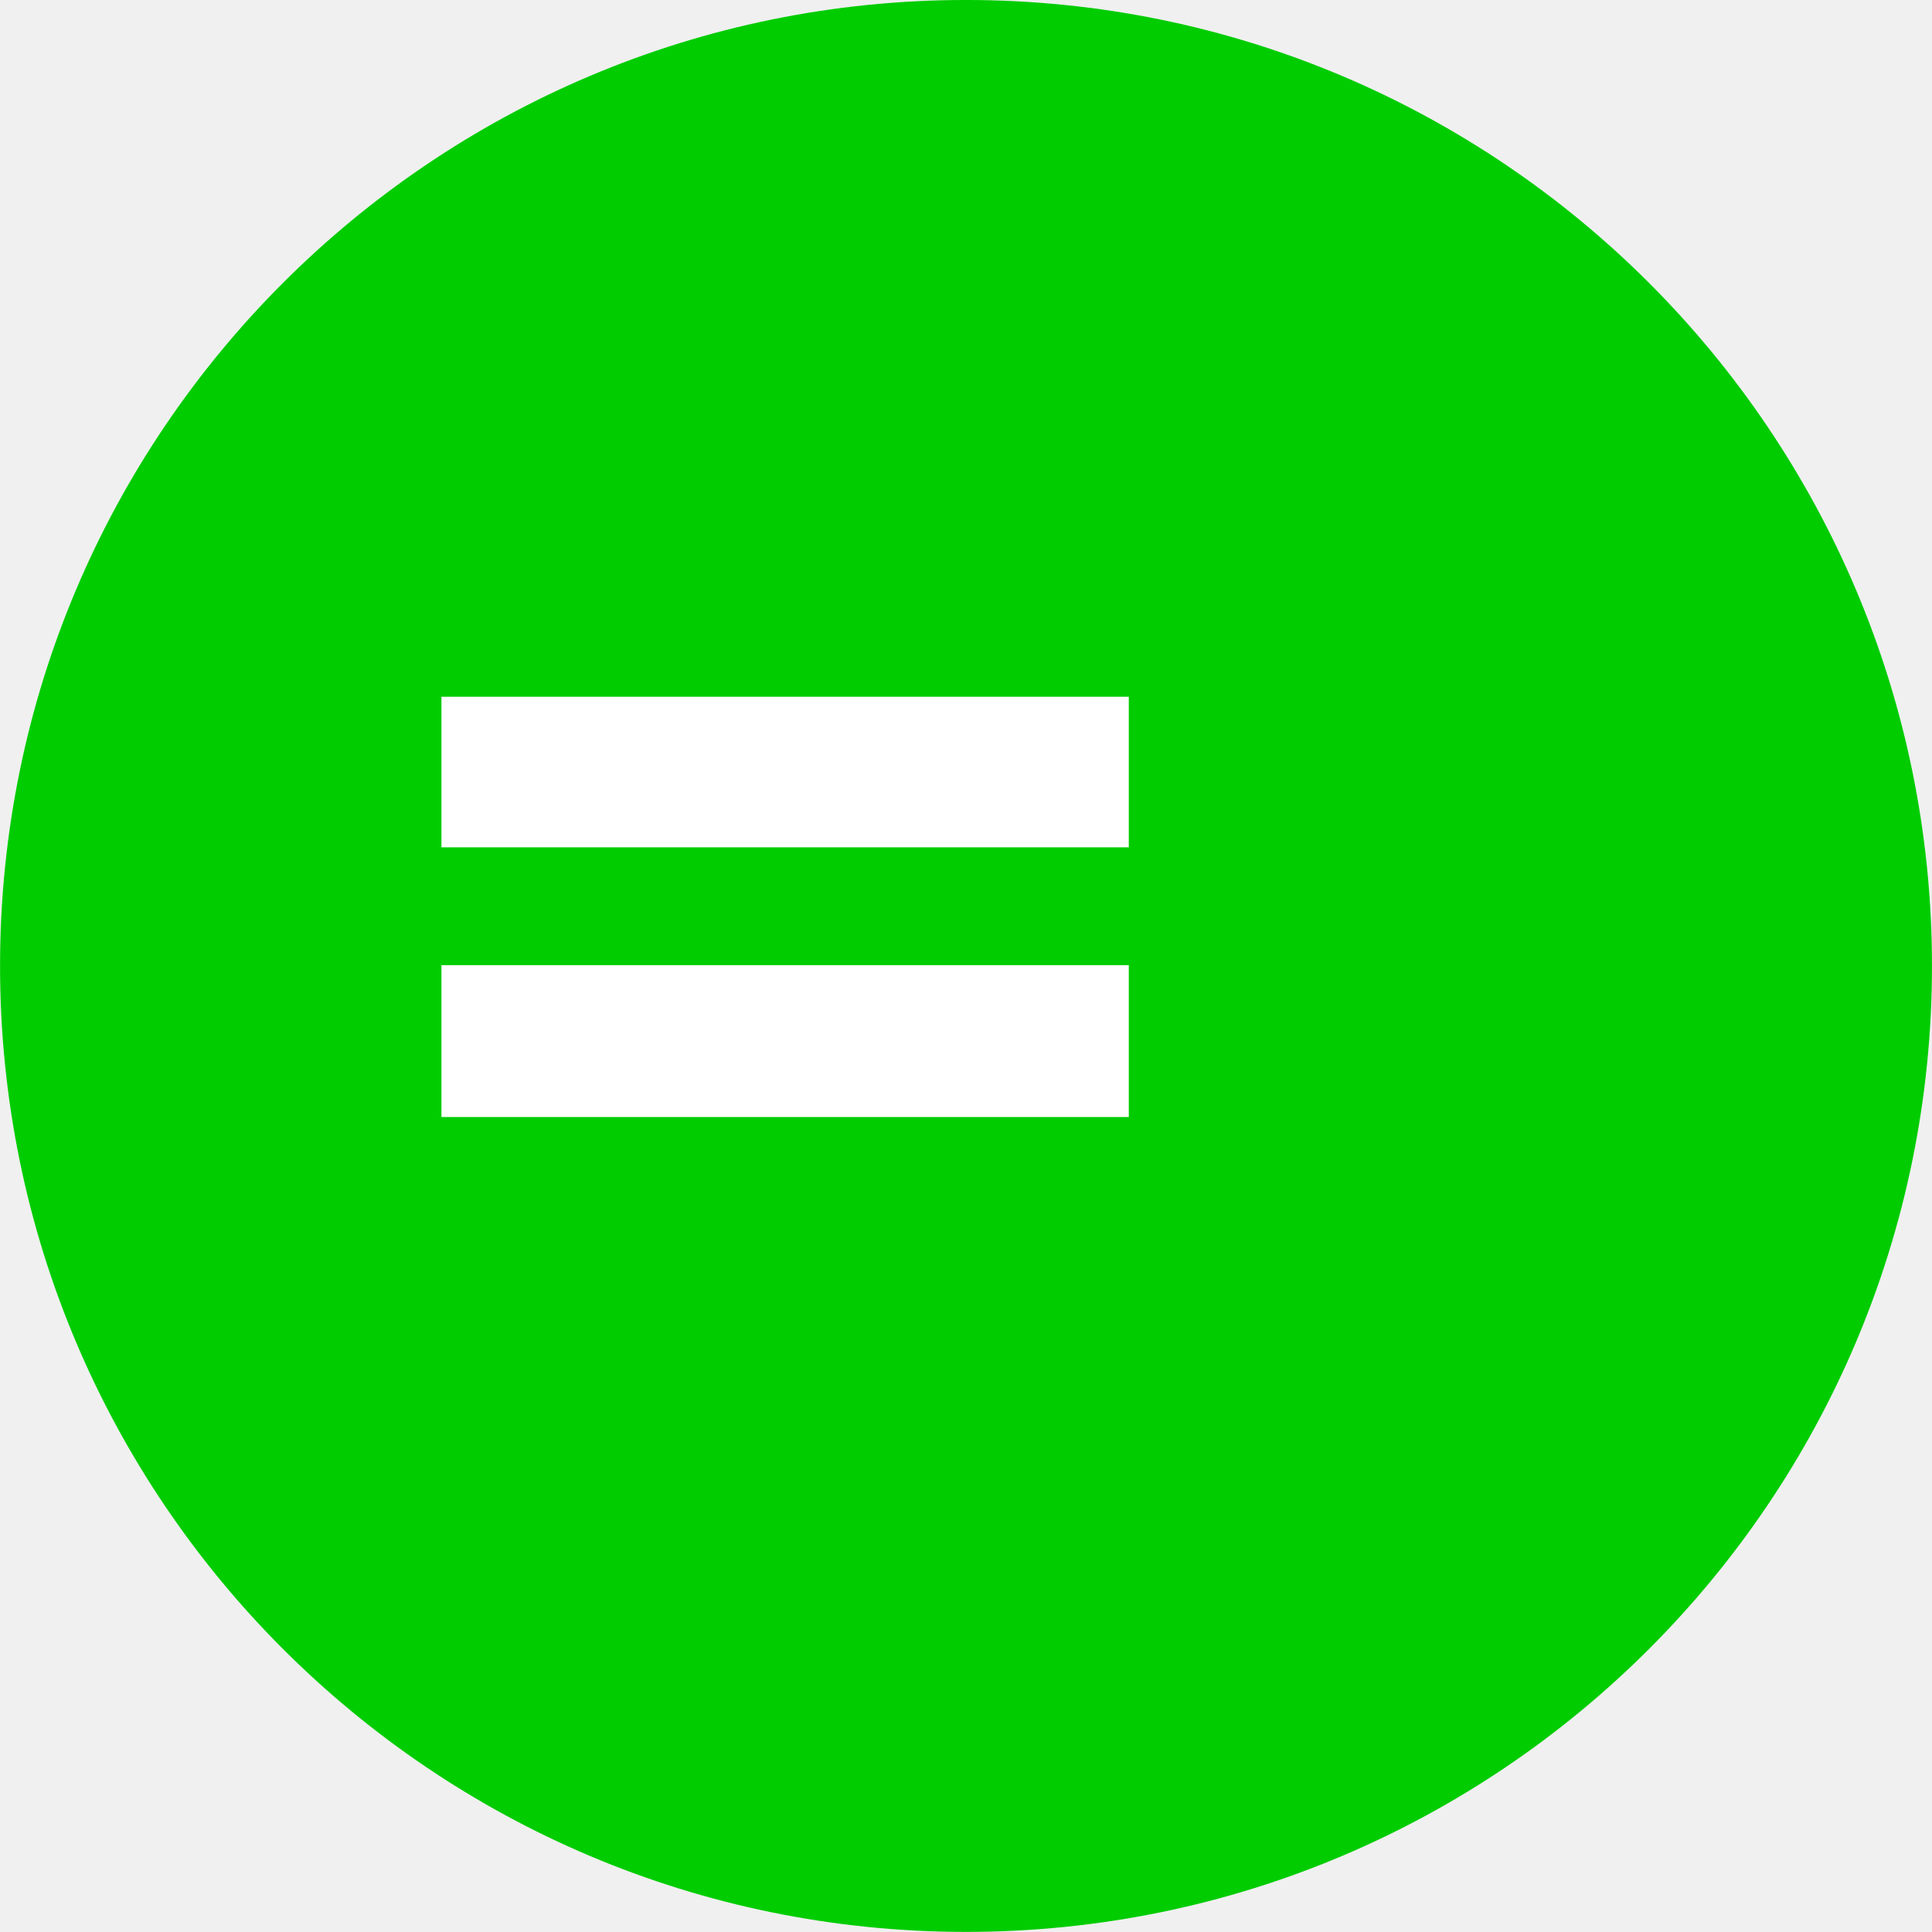
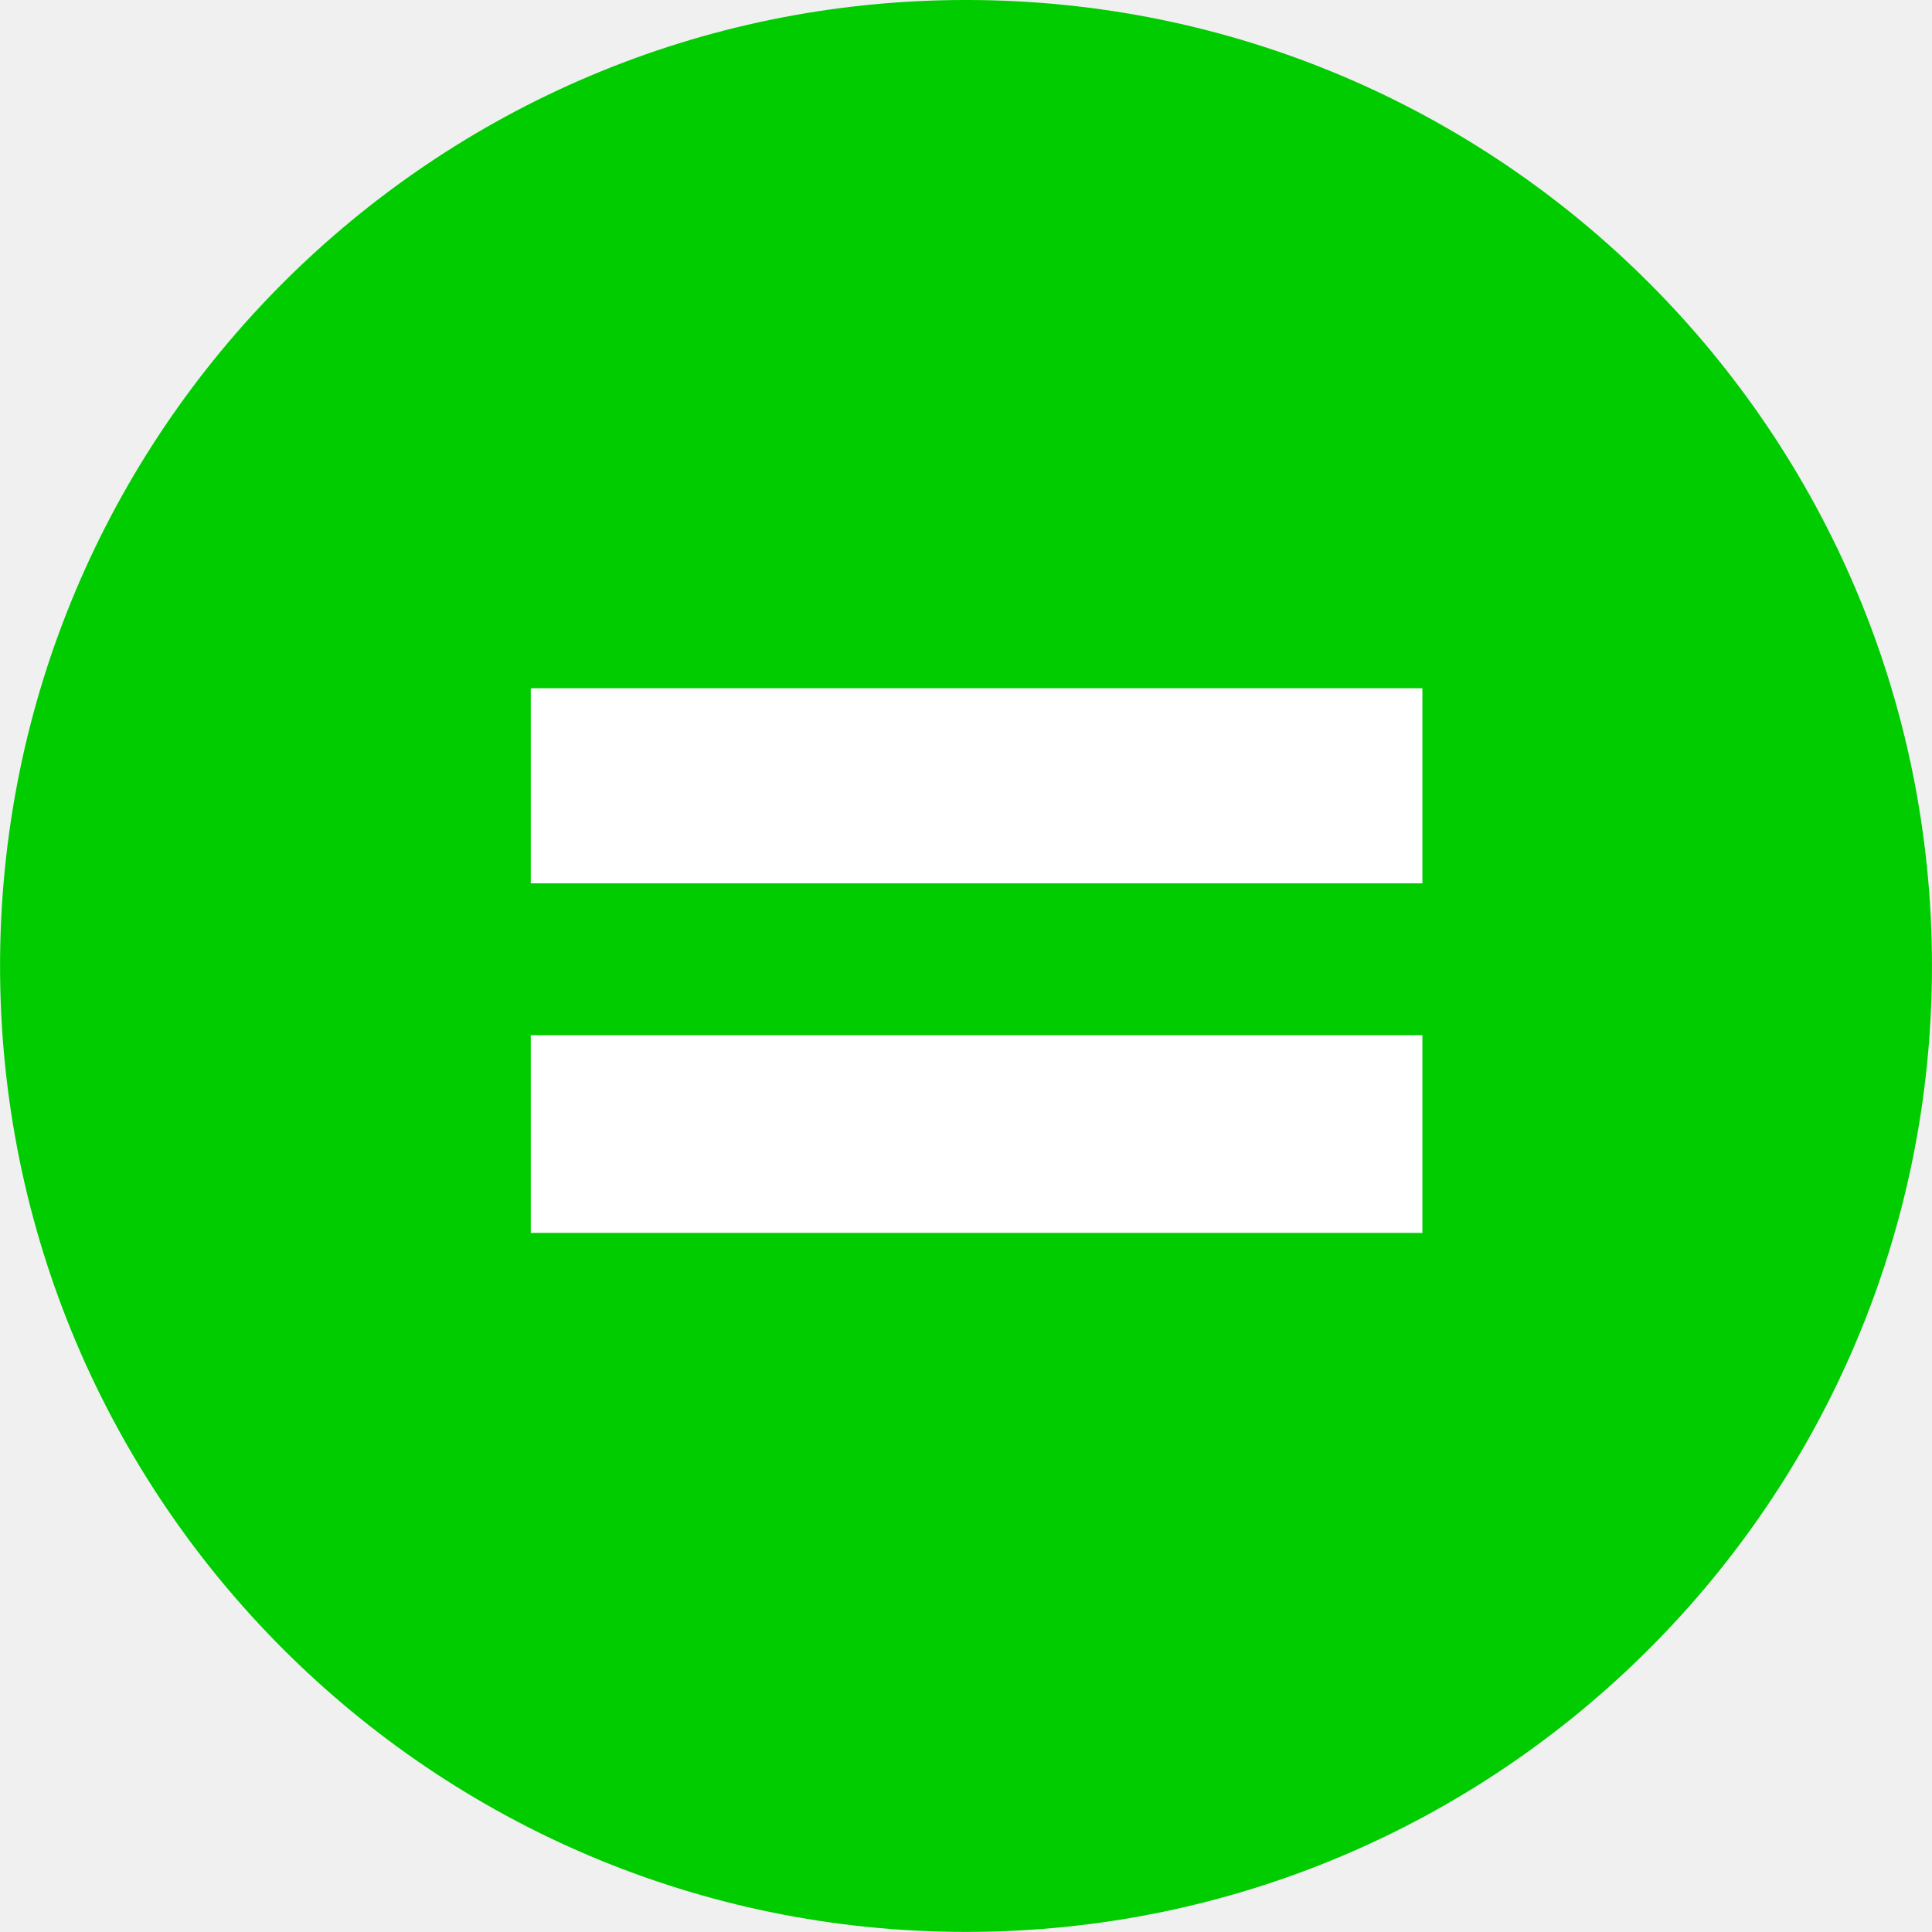
<svg xmlns="http://www.w3.org/2000/svg" width="23.057mm" height="23.057mm" viewBox="0 0 23.057 23.057" version="1.1" id="svg8">
  <defs id="defs2" />
  <g id="layer1" transform="translate(-58.20834,-40.16518)">
    <circle style="fill:#00cc00;fill-opacity:1;fill-rule:evenodd;stroke-width:0.265" id="path3701" cx="69.737" cy="51.693" r="11.528" />
    <text xml:space="preserve" style="font-style:normal;font-weight:normal;font-size:10.583px;line-height:6.615px;font-family:sans-serif;letter-spacing:0px;word-spacing:0px;fill:#000000;fill-opacity:1;stroke:none;stroke-width:0.265" x="62.744" y="56.947" id="text4510">
-       <tspan id="tspan4508" x="62.744" y="56.947" style="font-style:normal;font-variant:normal;font-weight:bold;font-stretch:normal;font-size:16.933px;font-family:sans-serif;-inkscape-font-specification:'sans-serif Bold';fill:#ffffff;stroke-width:0.265">=</tspan>
+       <tspan id="tspan4508" x="63.604" y="59.347" style="font-style:normal;font-variant:normal;font-weight:bold;font-stretch:normal;font-size:21.933px;font-family:sans-serif;-inkscape-font-specification:'sans-serif Bold';fill:#ffffff;stroke-width:0.265">=</tspan>
    </text>
    <flowRoot xml:space="preserve" id="flowRoot4512" style="font-style:normal;font-weight:normal;font-size:40px;line-height:25px;font-family:sans-serif;letter-spacing:0px;word-spacing:0px;fill:#000000;fill-opacity:1;stroke:none">
      <flowRegion id="flowRegion4514">
        <rect id="rect4516" width="197.143" height="155.714" x="152.857" y="116.805" />
      </flowRegion>
      <flowPara id="flowPara4518" />
    </flowRoot>
  </g>
</svg>
